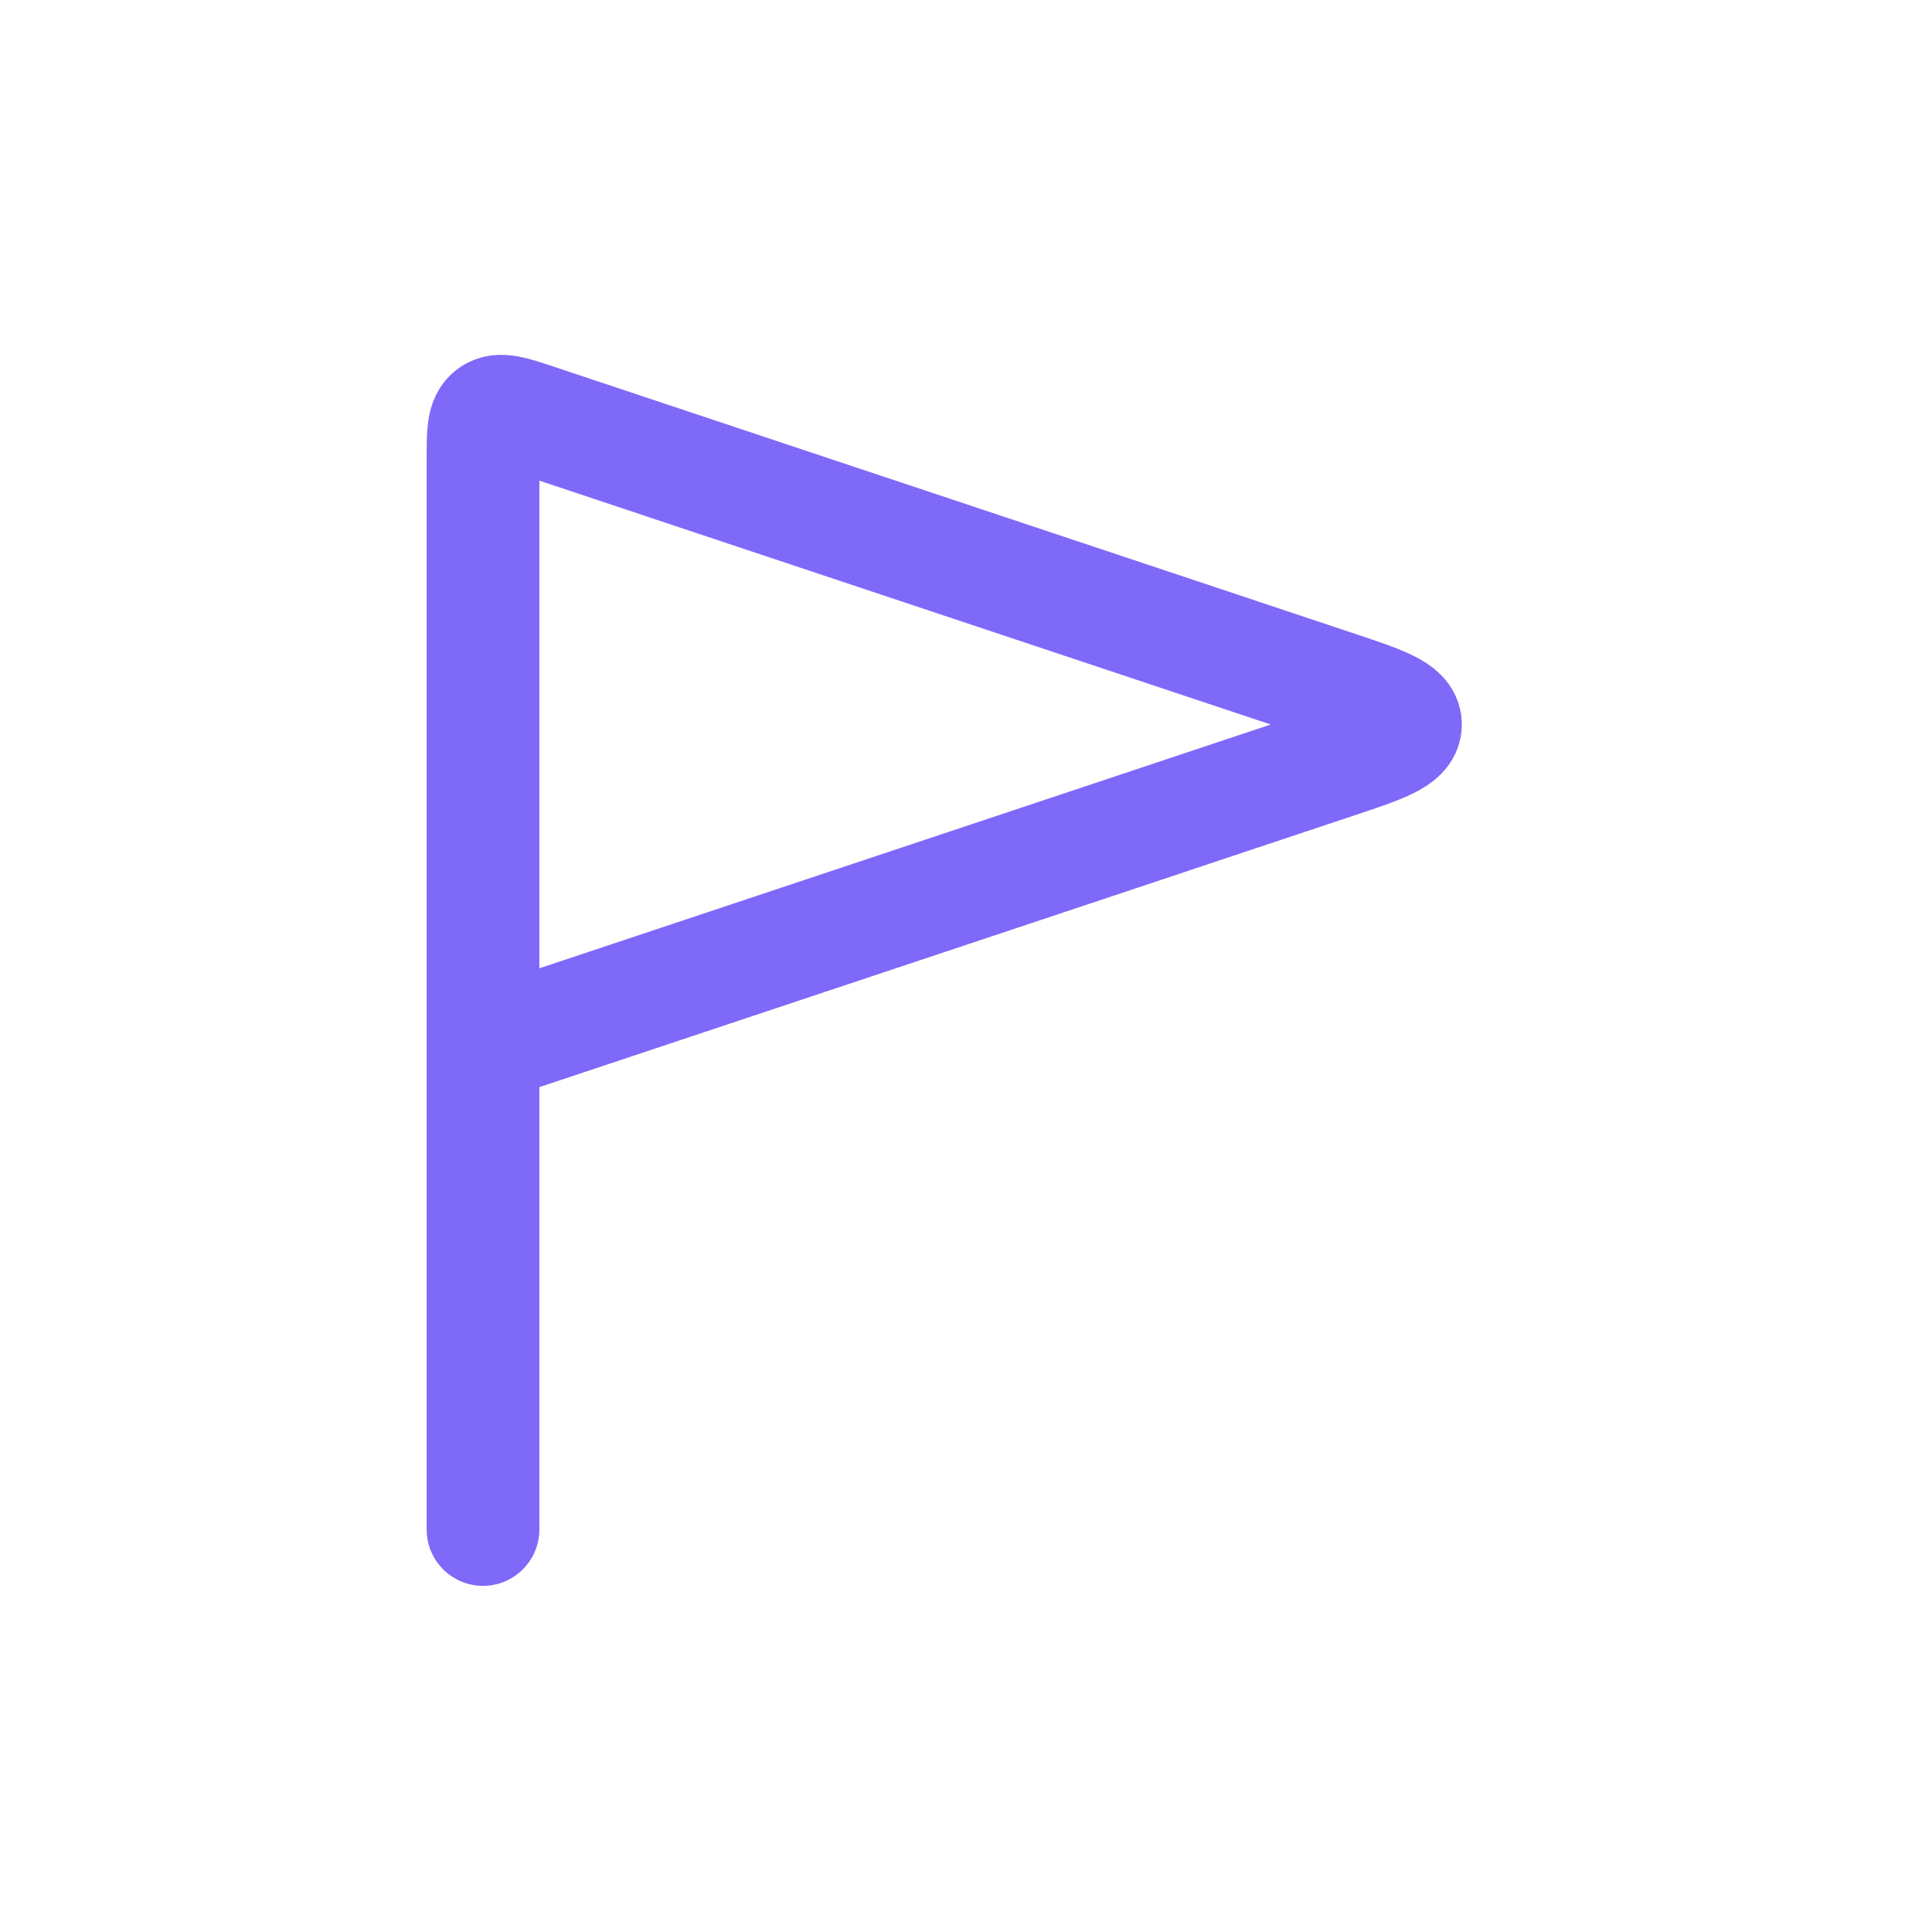
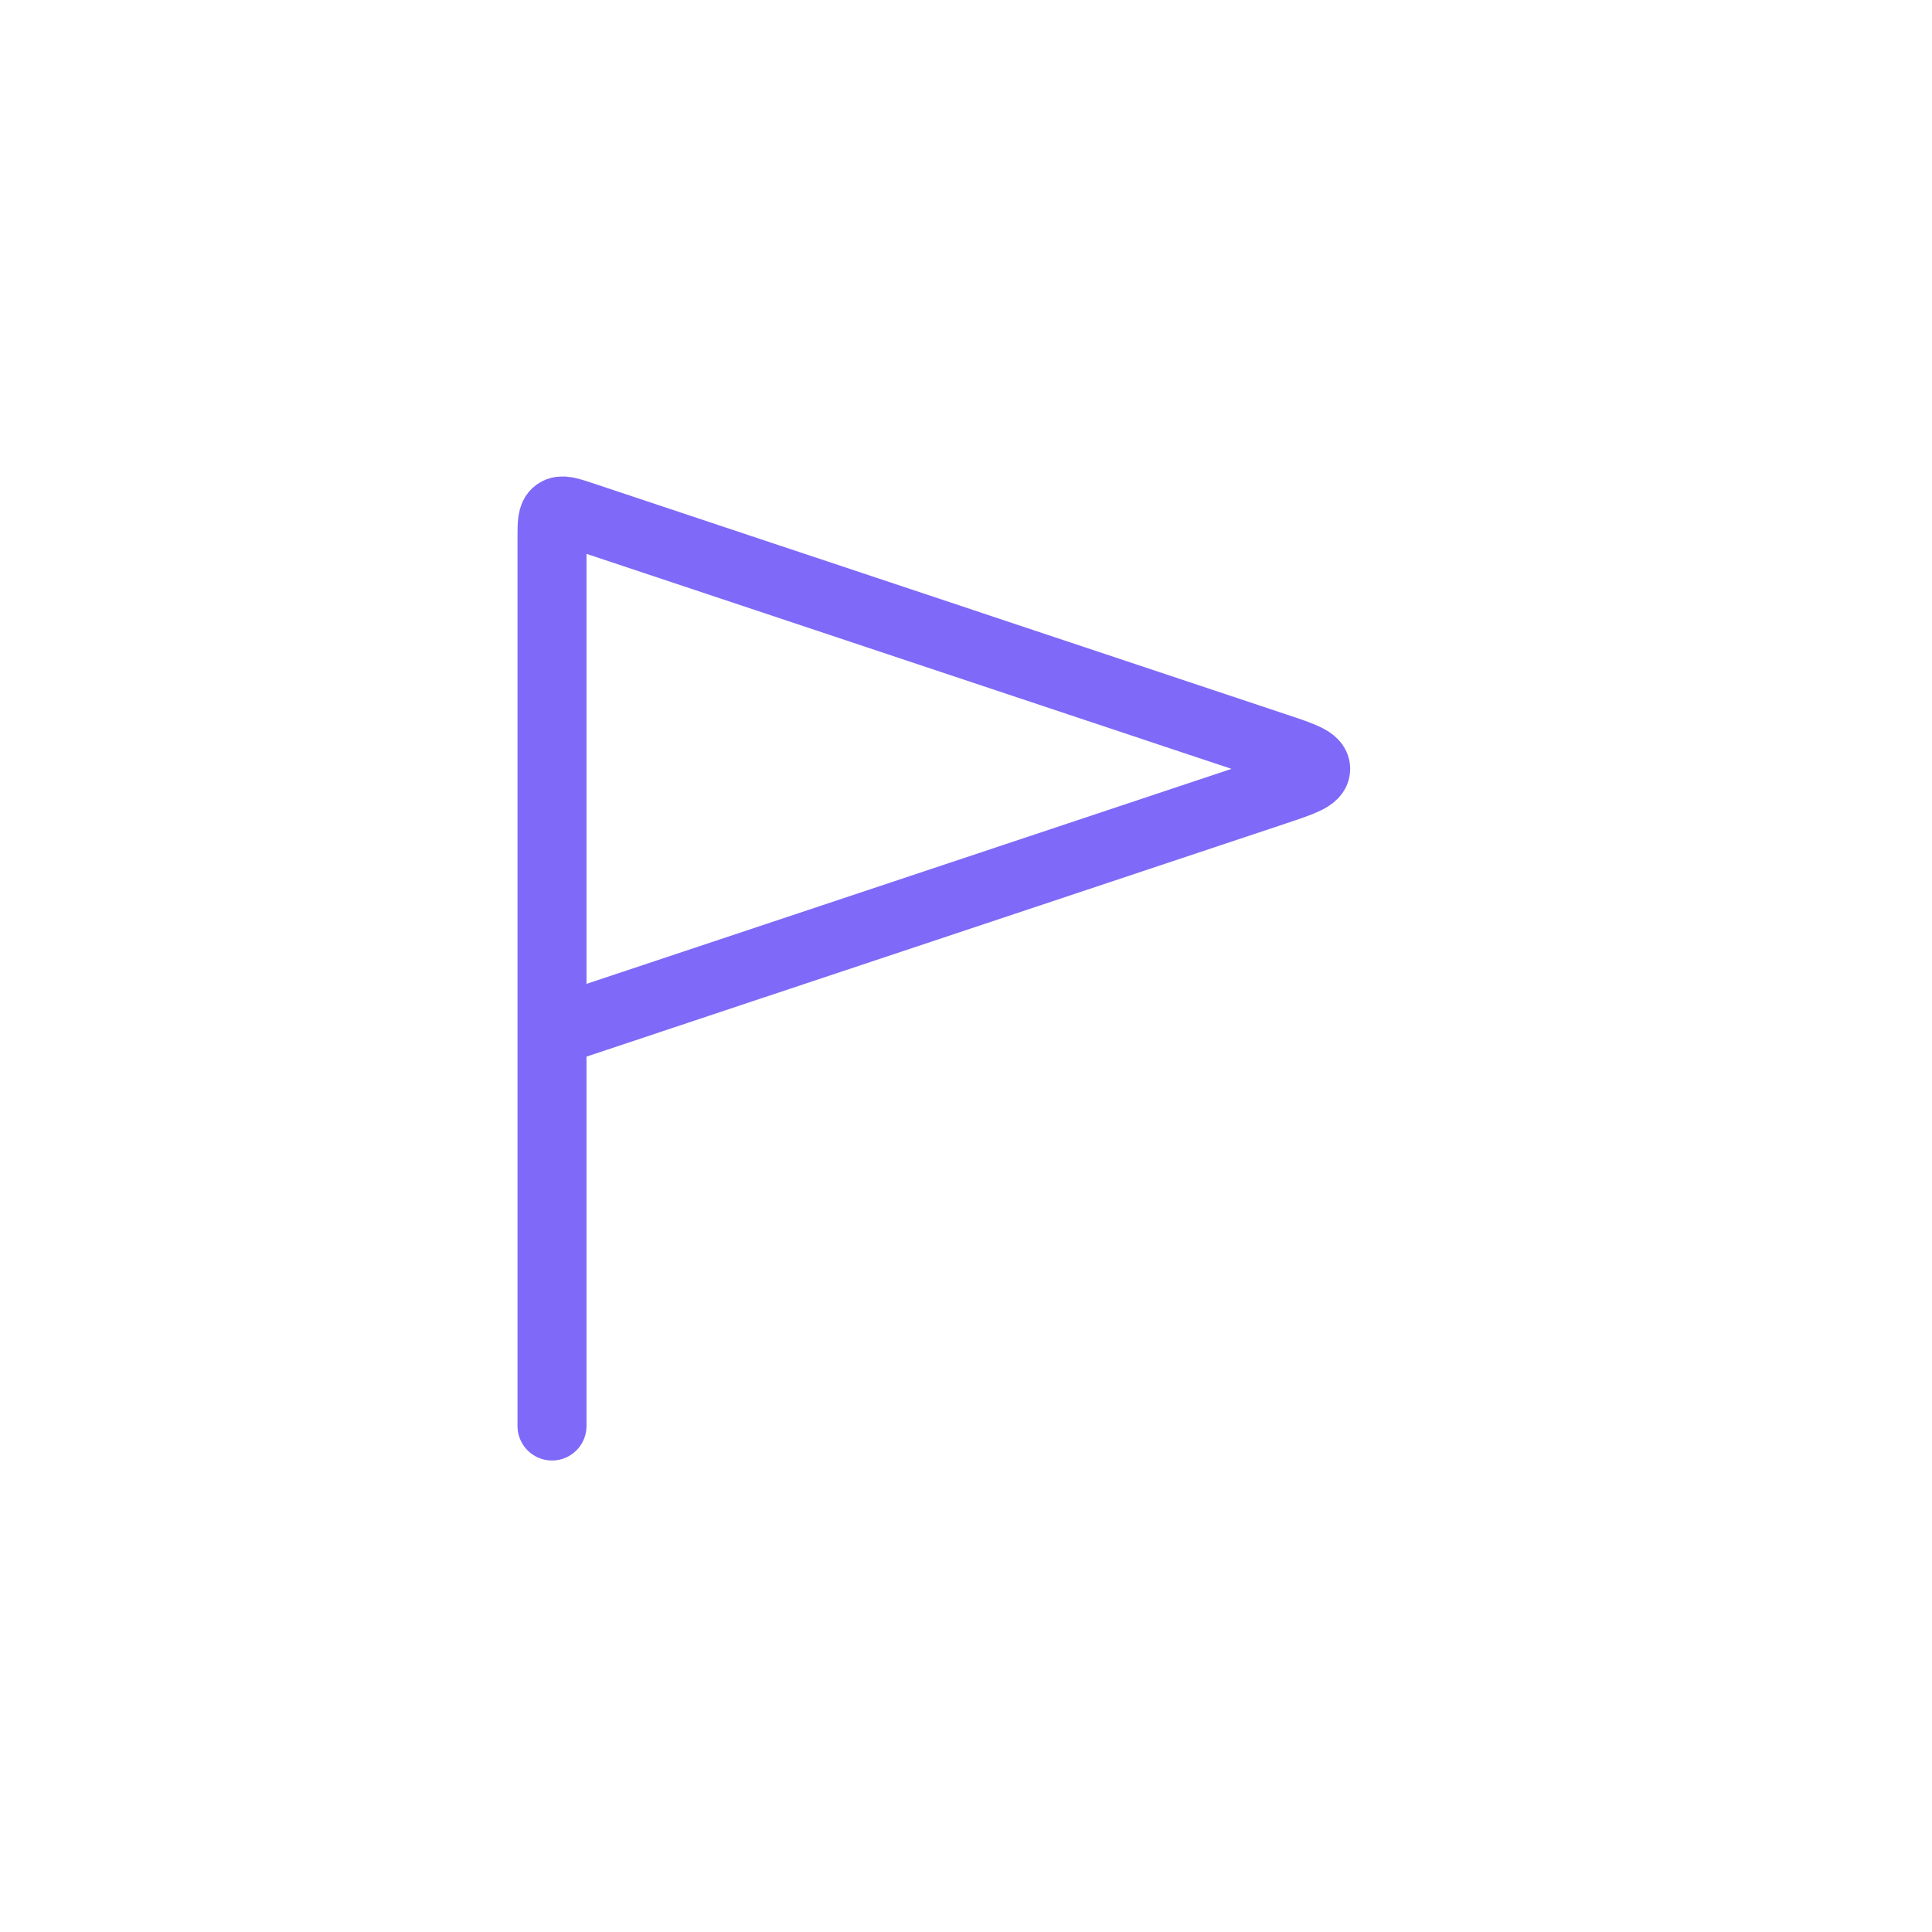
- <svg xmlns="http://www.w3.org/2000/svg" width="24" height="24" viewBox="0 0 24 24" fill="none">
-   <path d="M6 13V5.694C6 5.377 6 5.219 6.104 5.144C6.208 5.069 6.358 5.119 6.658 5.219L16.577 8.526C17.165 8.722 17.459 8.82 17.459 9C17.459 9.18 17.165 9.278 16.577 9.474L6 13ZM6 13V18V19" stroke="#7E69F8" stroke-width="1.4" stroke-linecap="round" />
+ <svg xmlns="http://www.w3.org/2000/svg" width="42" height="42" viewBox="0 0 42 42" fill="none">
+   <path d="M12 22.429V11.694C12 11.377 12 11.219 12.104 11.144C12.208 11.069 12.358 11.119 12.658 11.219L27.72 16.24C28.308 16.436 28.602 16.534 28.602 16.714C28.602 16.895 28.308 16.992 27.72 17.189L12 22.429ZM12 22.429V29.571V31" stroke="#7E69F8" stroke-width="1.5" stroke-linecap="round" />
</svg>
